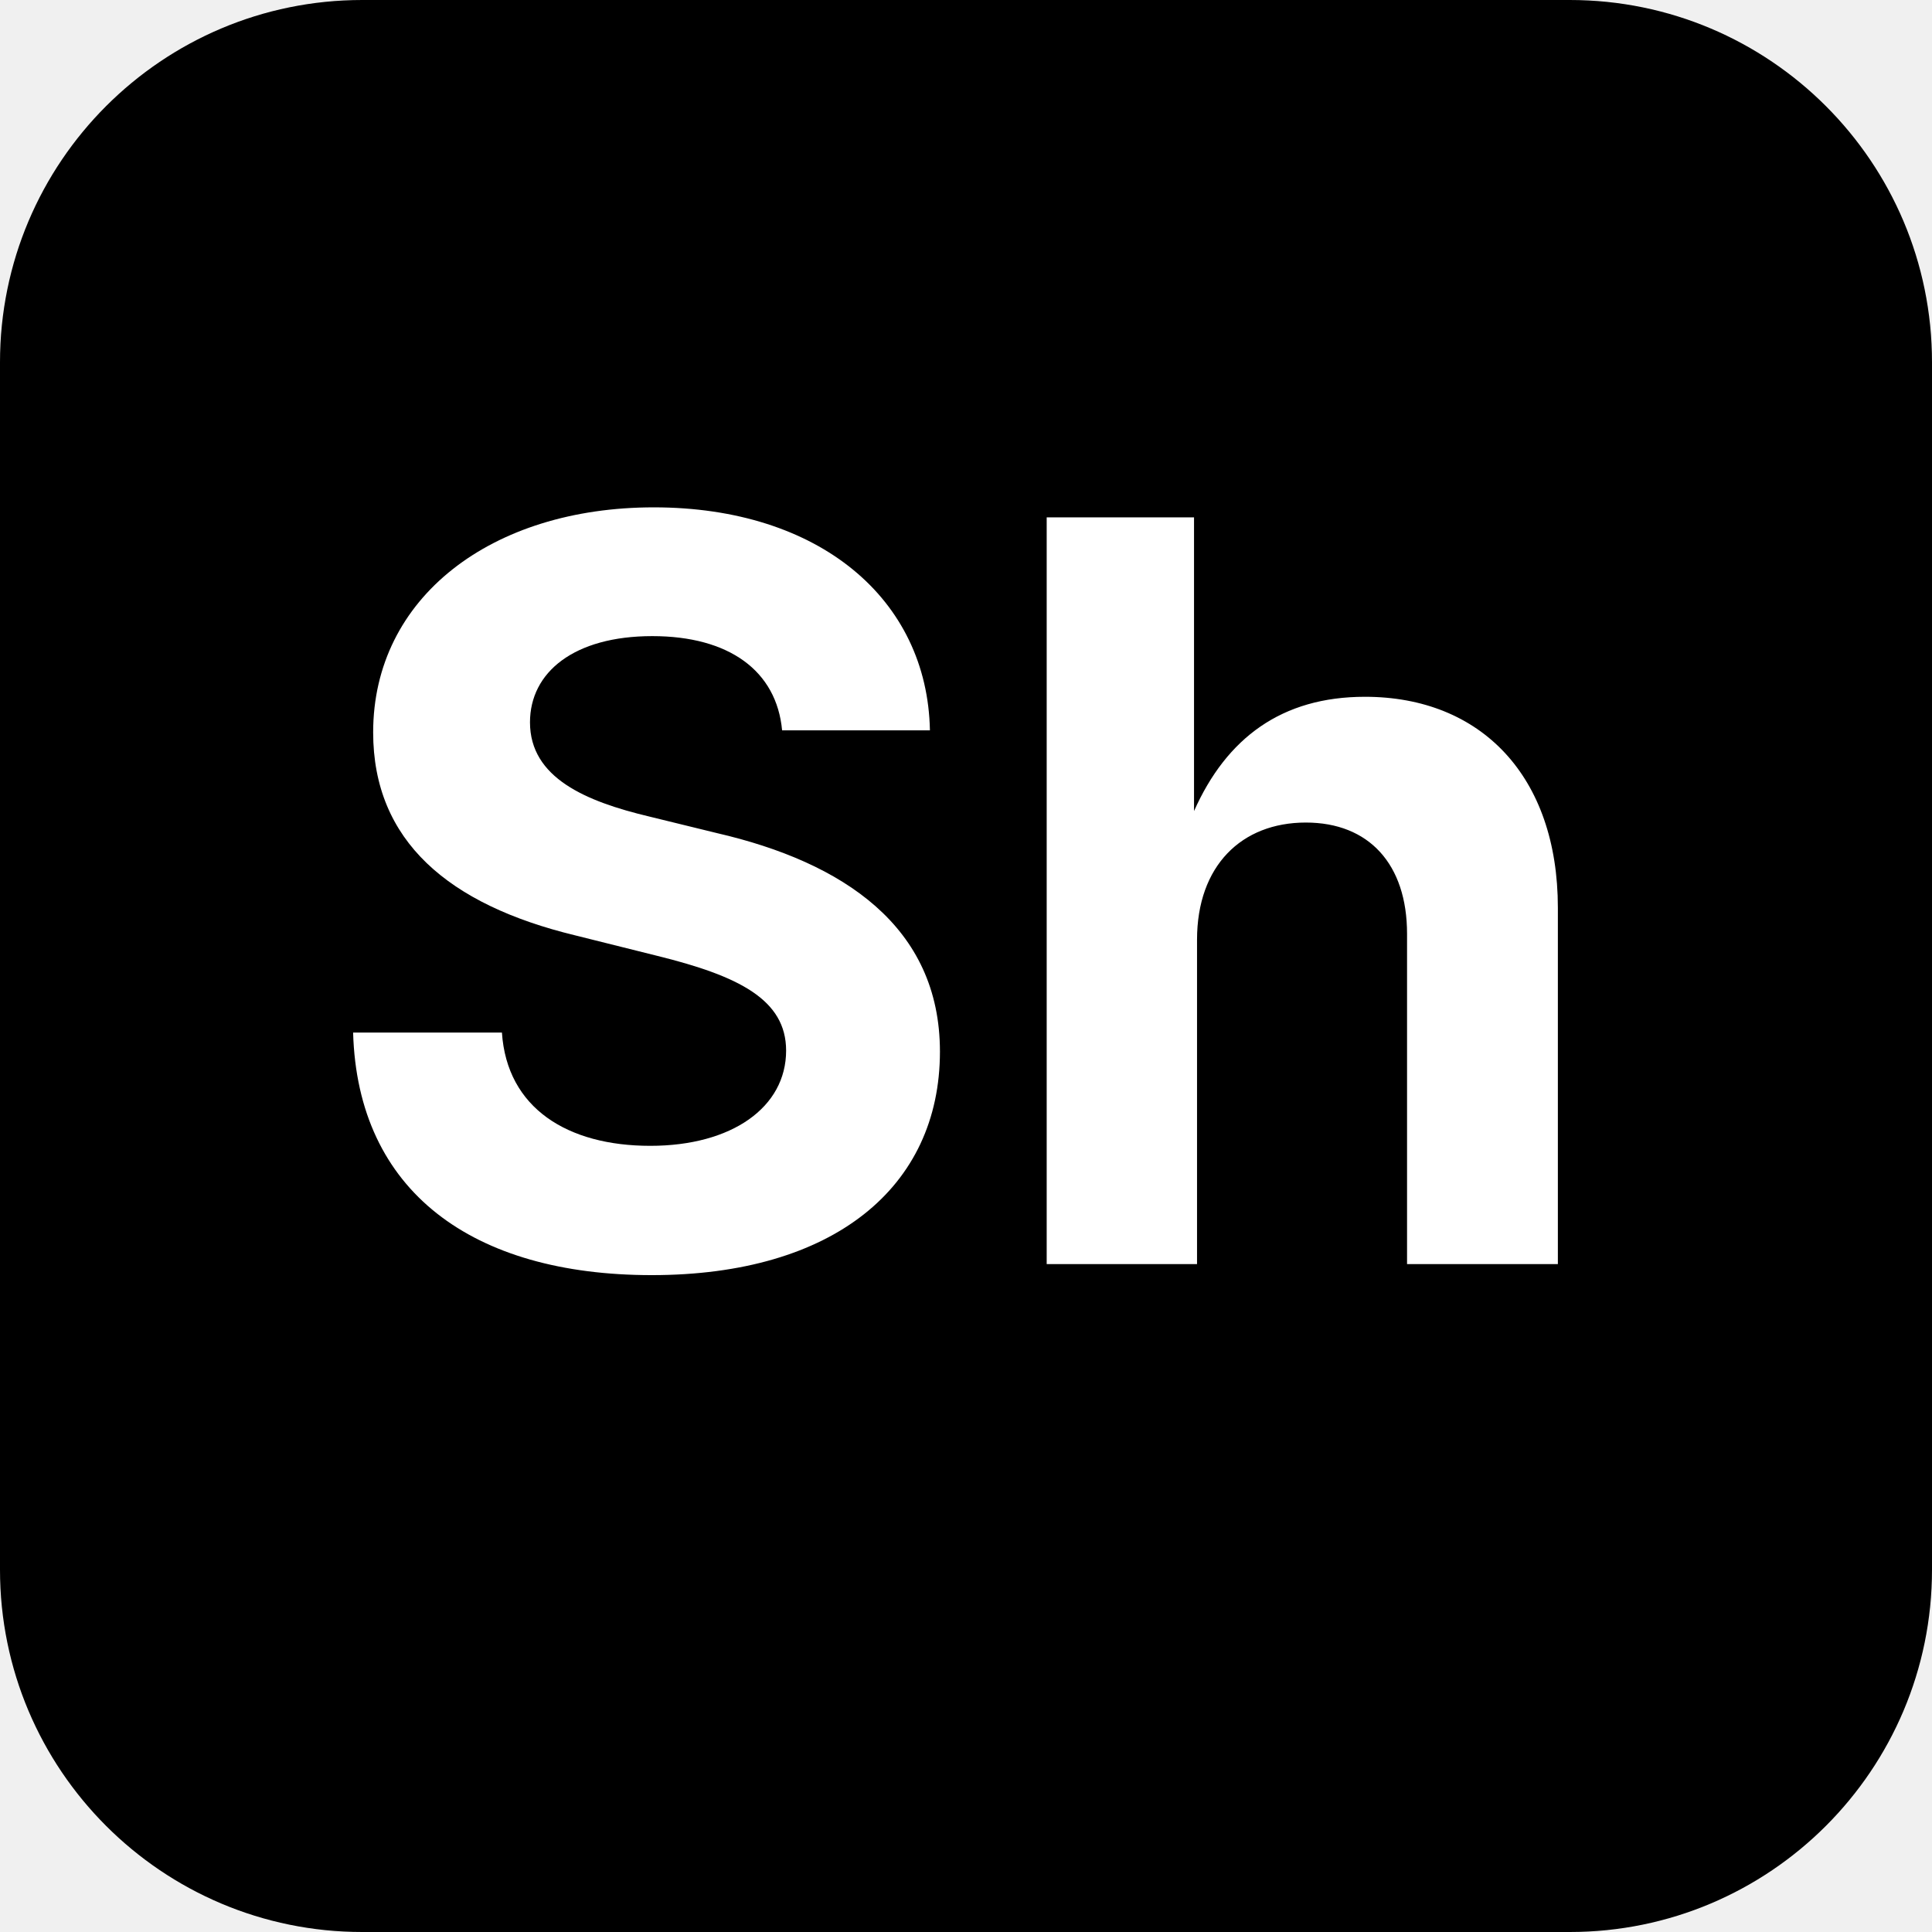
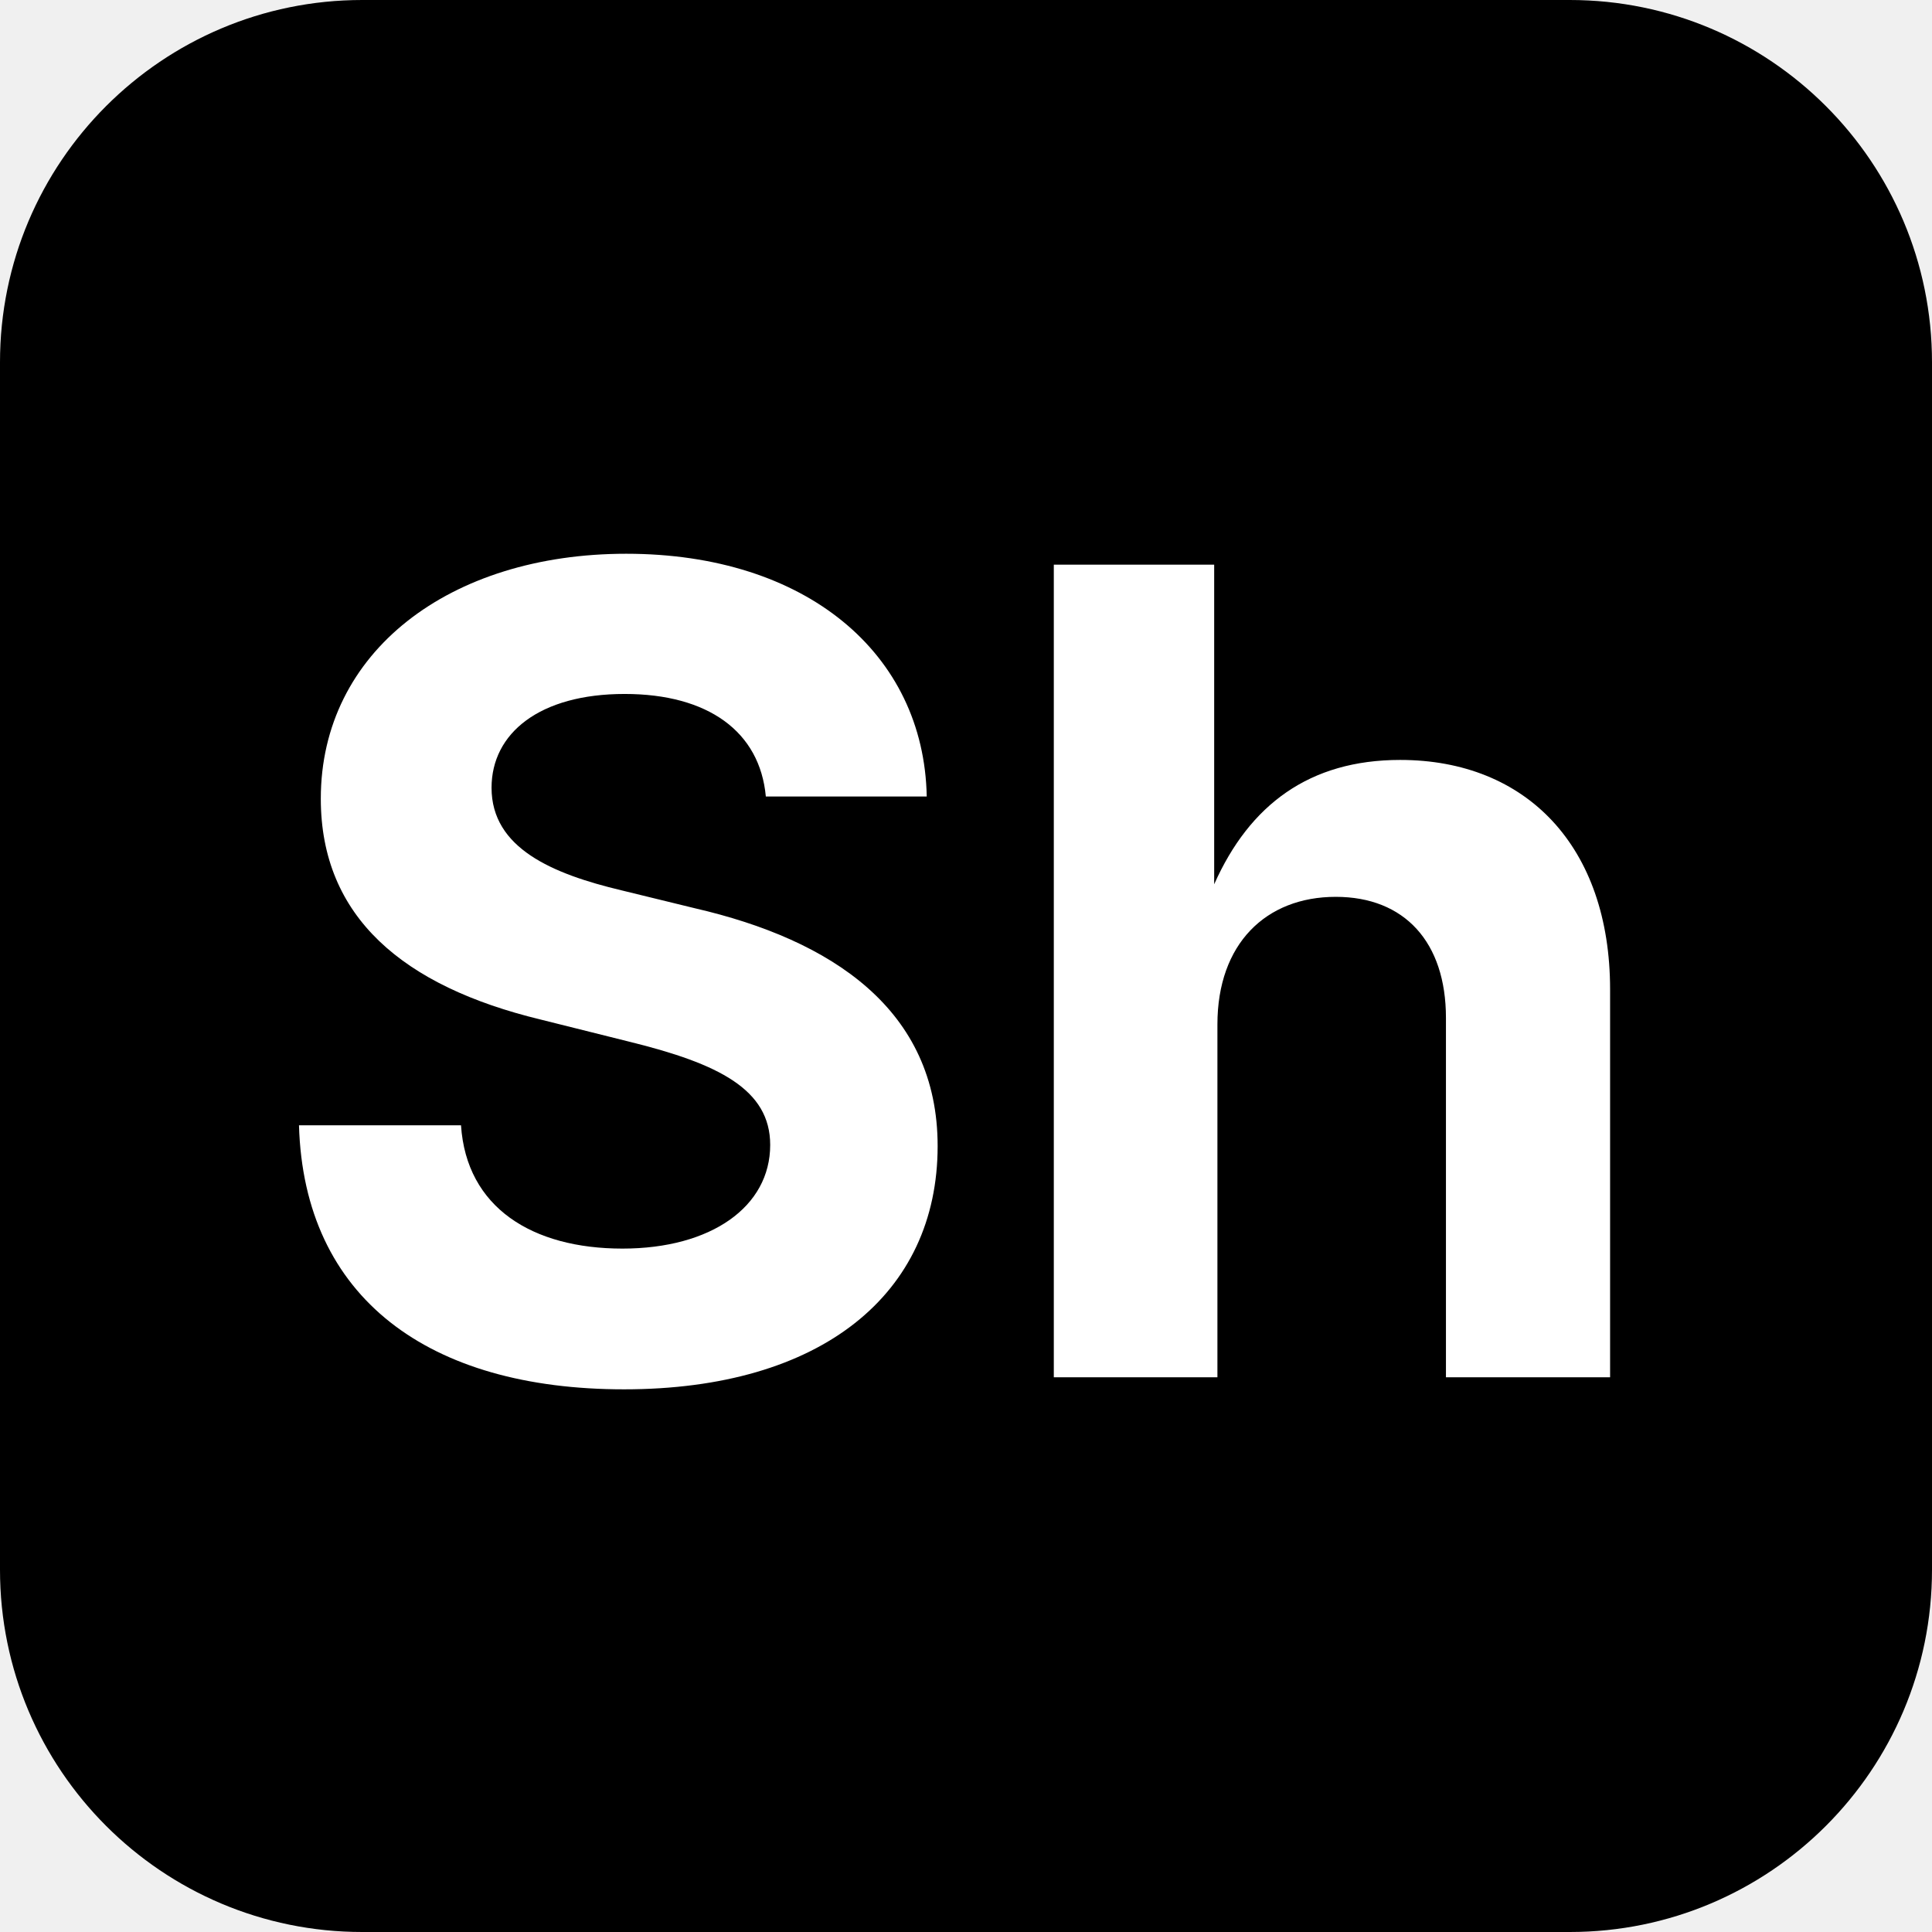
<svg xmlns="http://www.w3.org/2000/svg" width="512" height="512" viewBox="0 0 512 512">
  <rect width="512" height="512" rx="96" fill="#000000" />
-   <text x="256" y="335" text-anchor="middle" font-family="system-ui, -apple-system, sans-serif" font-weight="700" font-size="272" fill="white">Sh</text>
+   <text x="256" y="365" text-anchor="middle" font-family="system-ui, -apple-system, sans-serif" font-weight="700" font-size="296" fill="white">Sh</text>
</svg>
